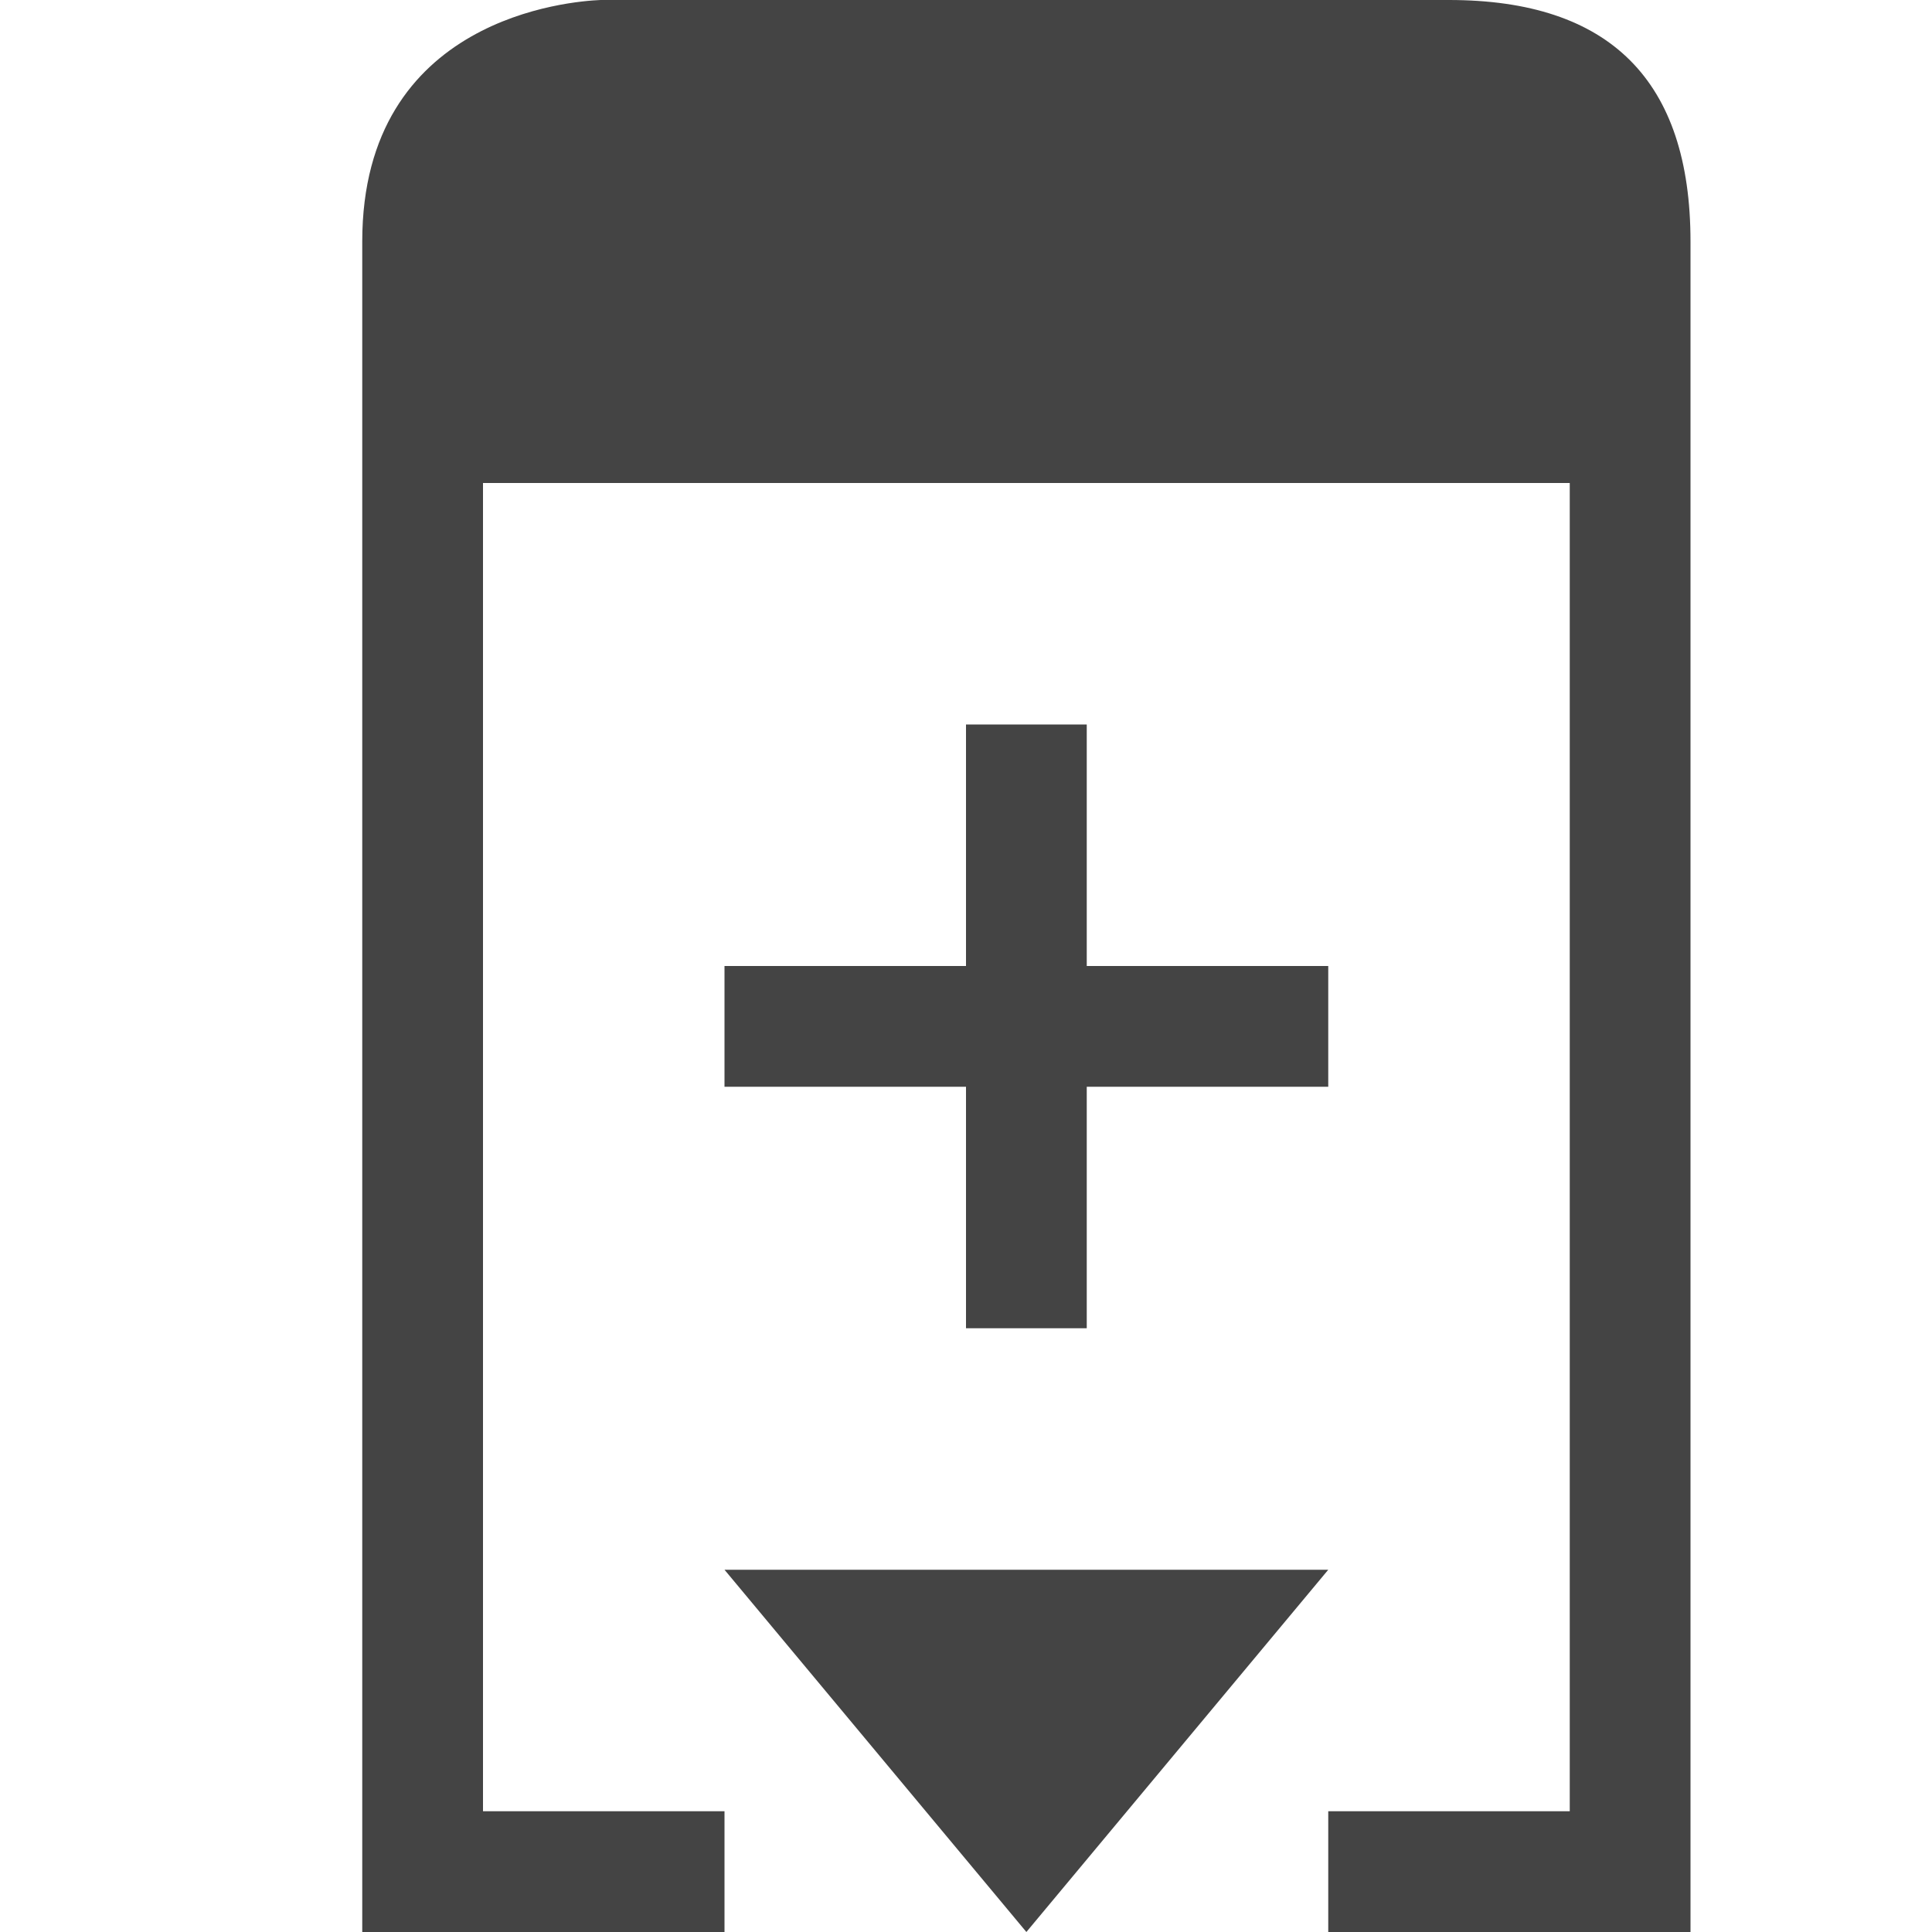
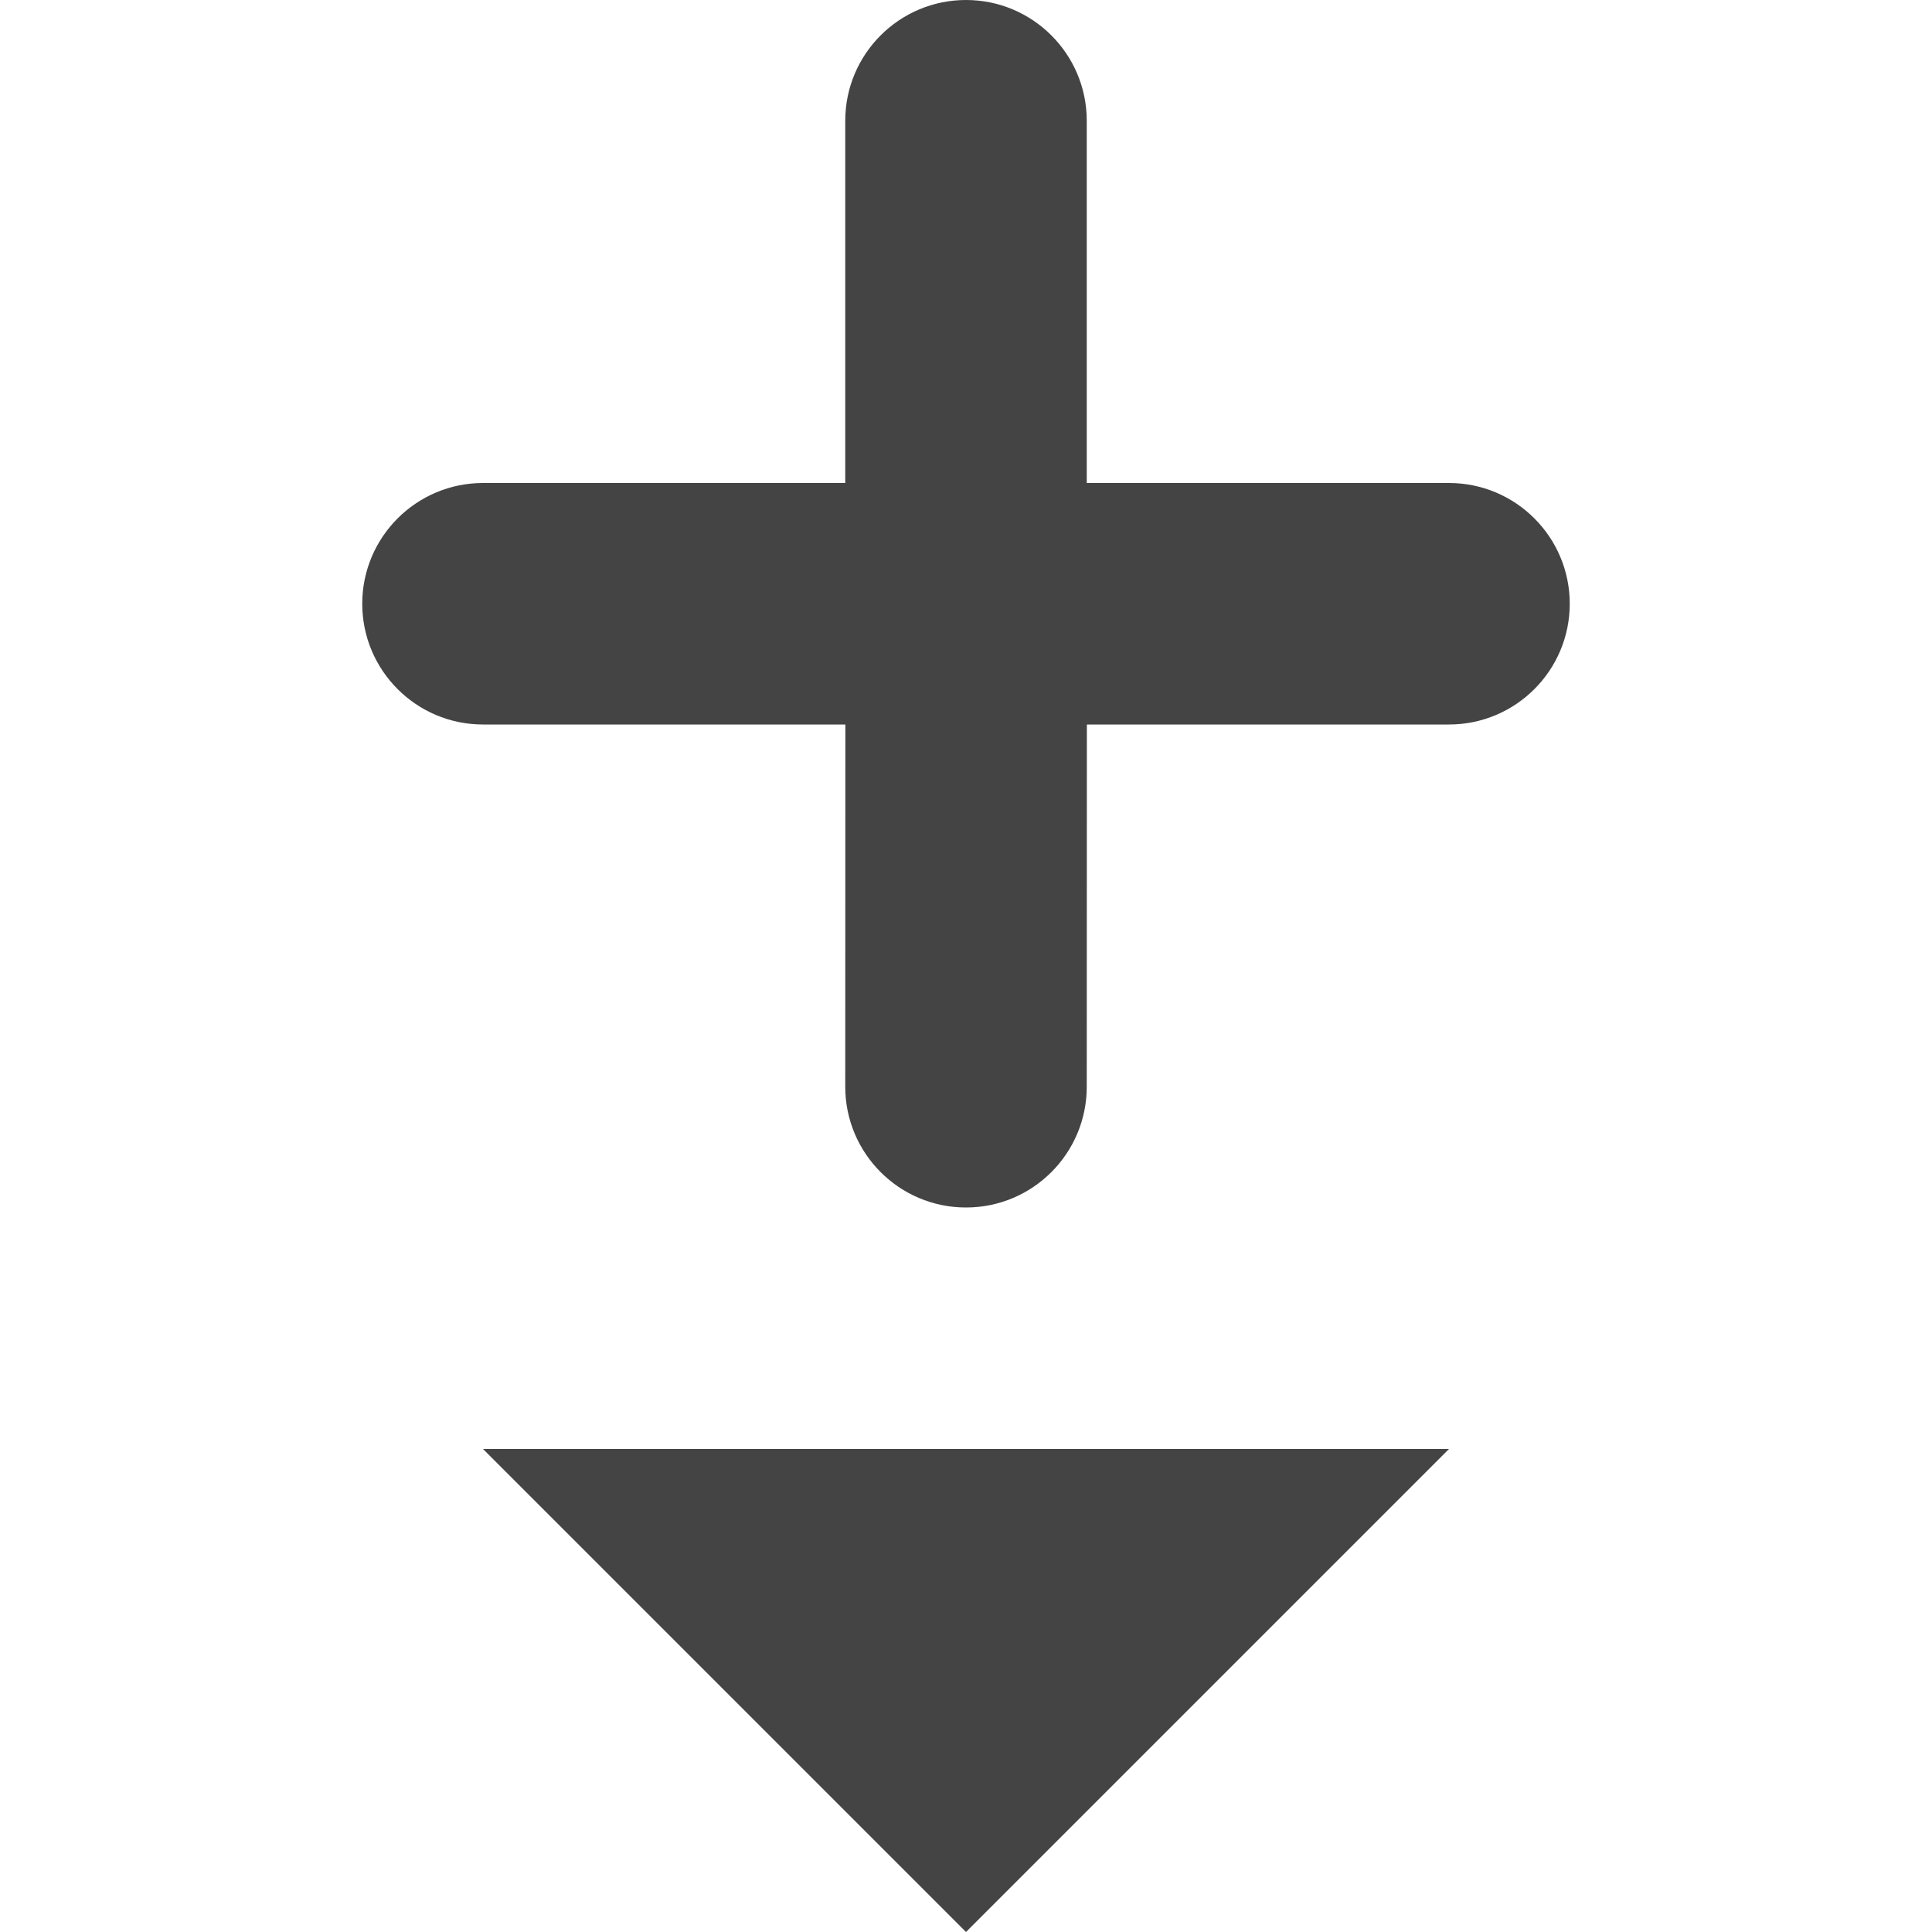
<svg xmlns="http://www.w3.org/2000/svg" width="16" height="16" viewBox="0 0 16 16">
-   <g fill="#444">
-     <path fill-rule="nonzero" d="M4 15V4h9v11h-2v1h3V2c0-1.333-.667-2-2-2H4.973C4.733.01 3 .139 3 2v14h3v-1H4z" />
-     <path d="M9 6H8v5h1z" />
-     <path d="M11 8H6v1h5zM11 13H6l2.5 3z" />
+   <g fill="#444" transform="matrix(-1 0 0 1 13 0)">
+     <path d="M1 12L9 12 5 16z" />
+     <path d="M5 0c.552 0 1 .448 1 1v3h3c.552 0 1 .448 1 1s-.448 1-1 1H5.999L6 9c0 .552-.448 1-1 1s-1-.448-1-1l-.001-3H1c-.552 0-1-.448-1-1s.448-1 1-1h3V1c0-.552.448-1 1-1z" />
  </g>
</svg>
